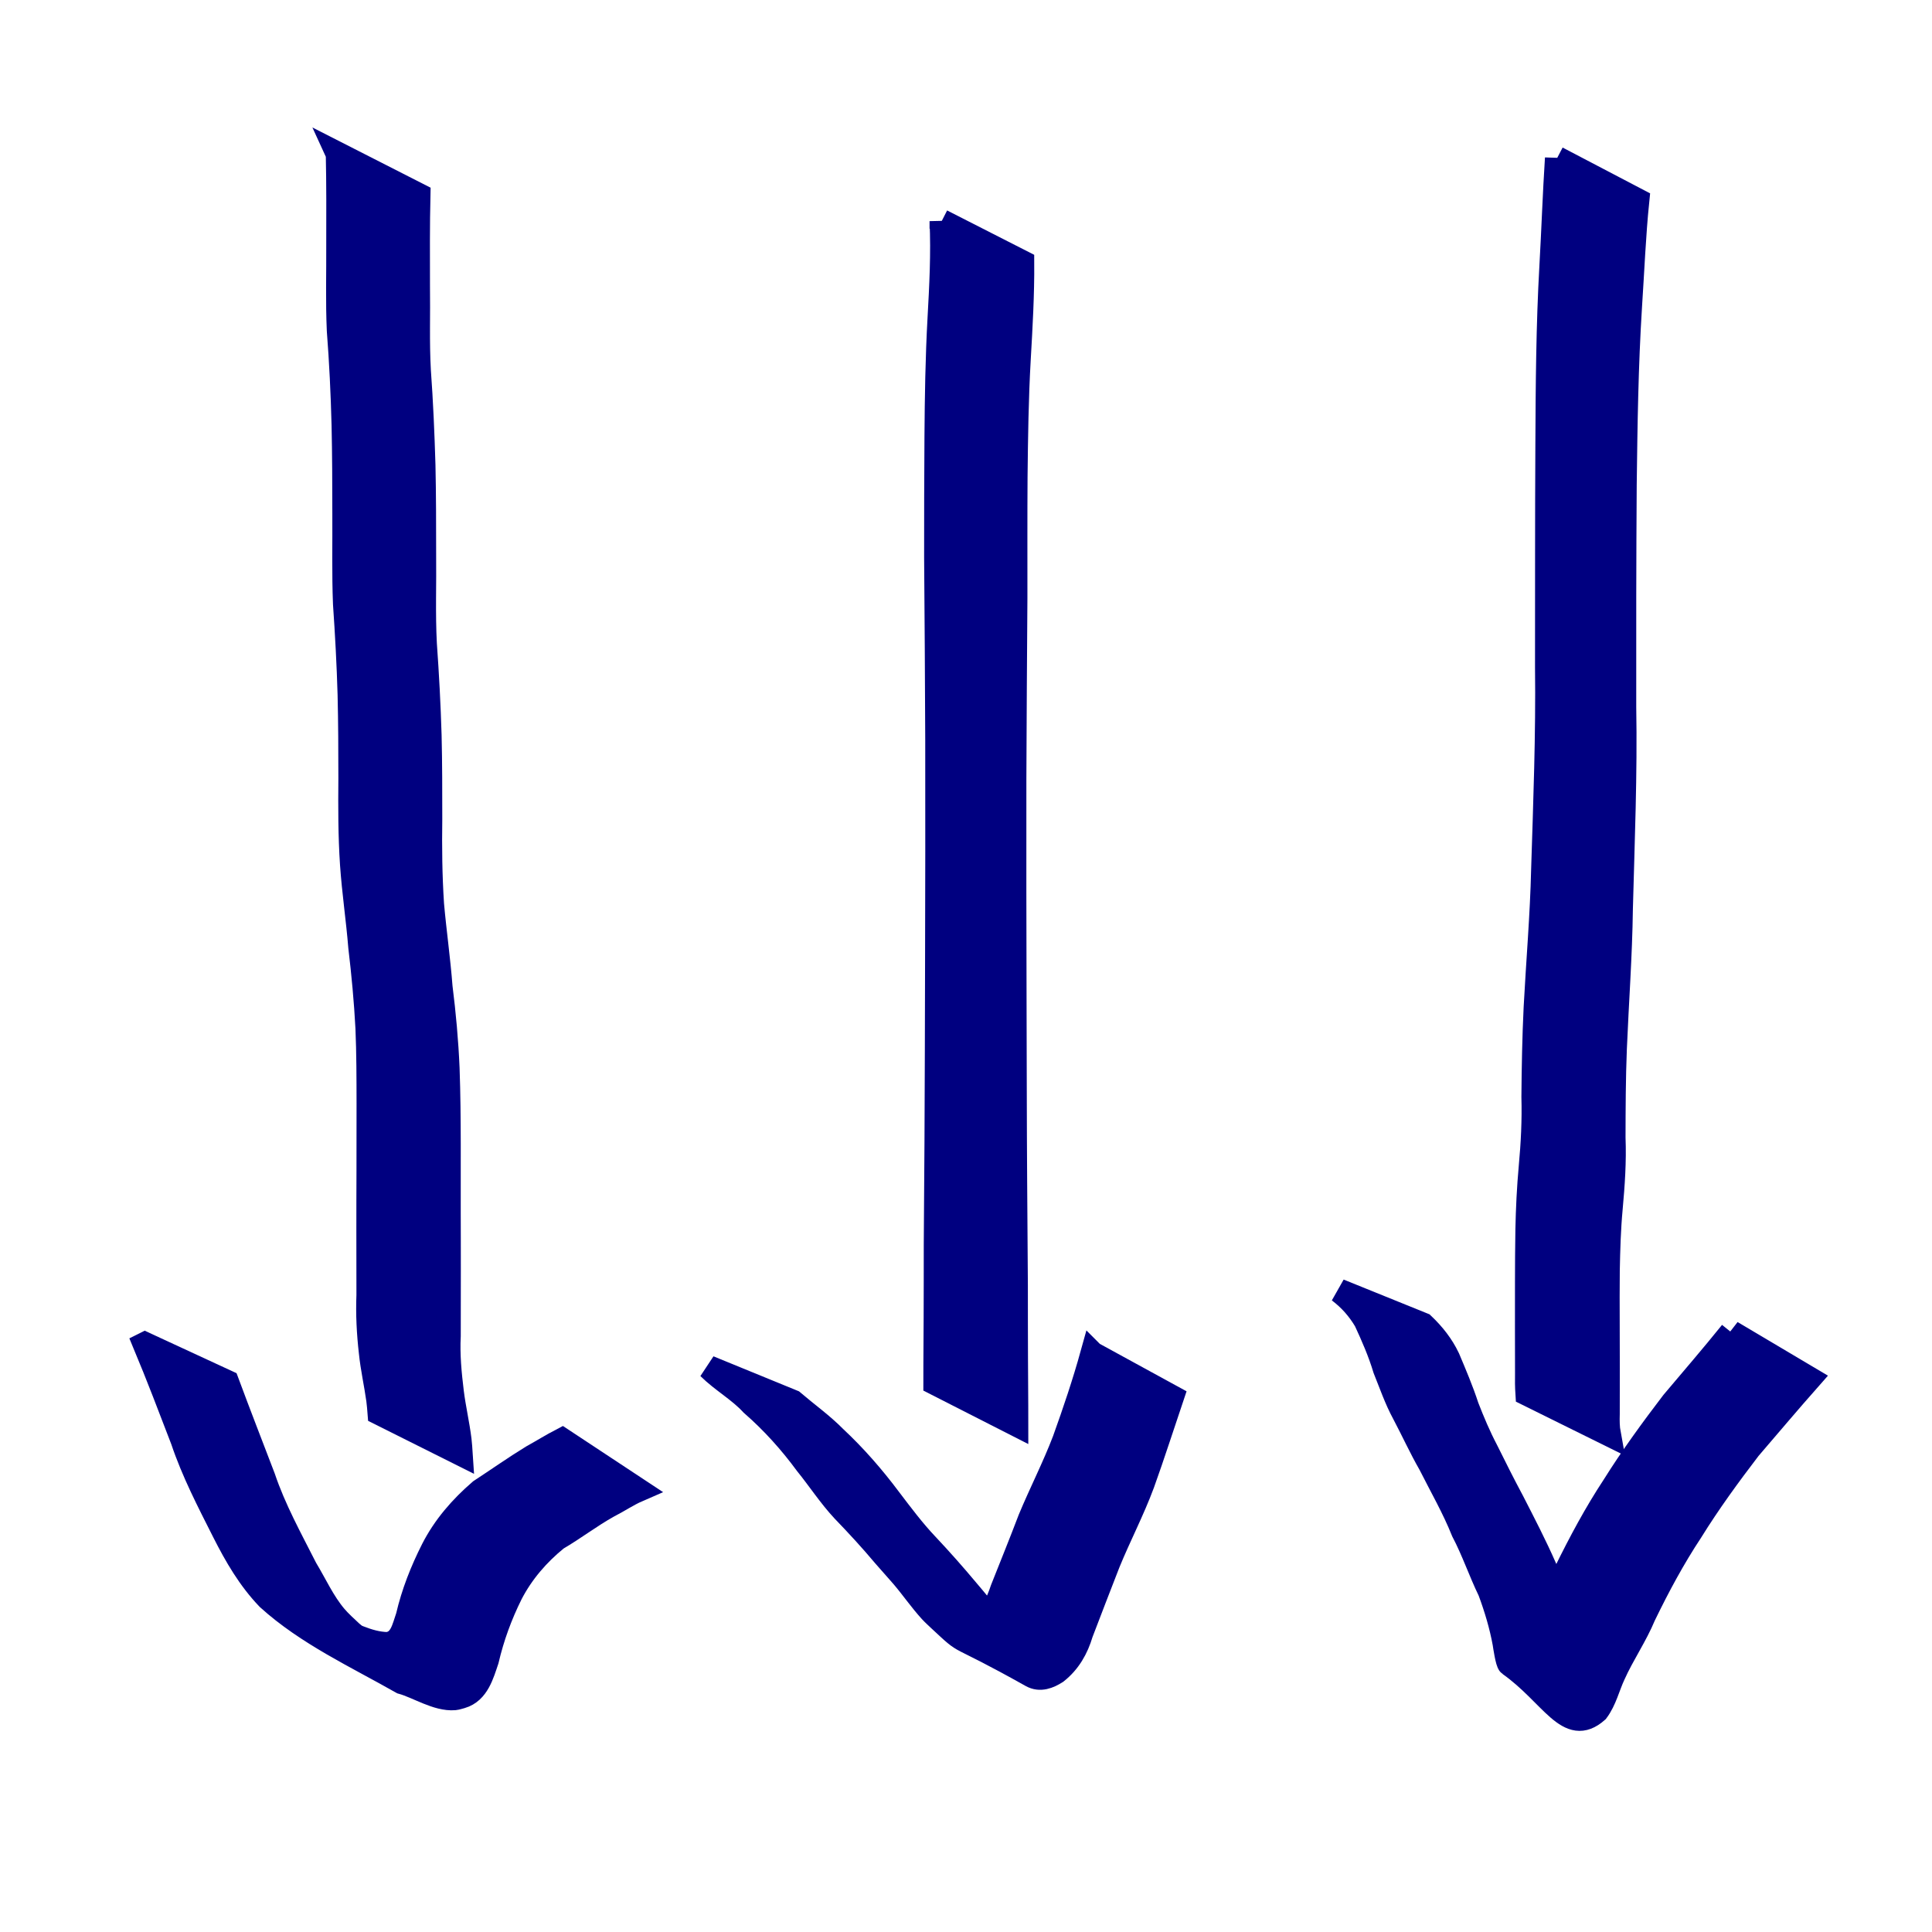
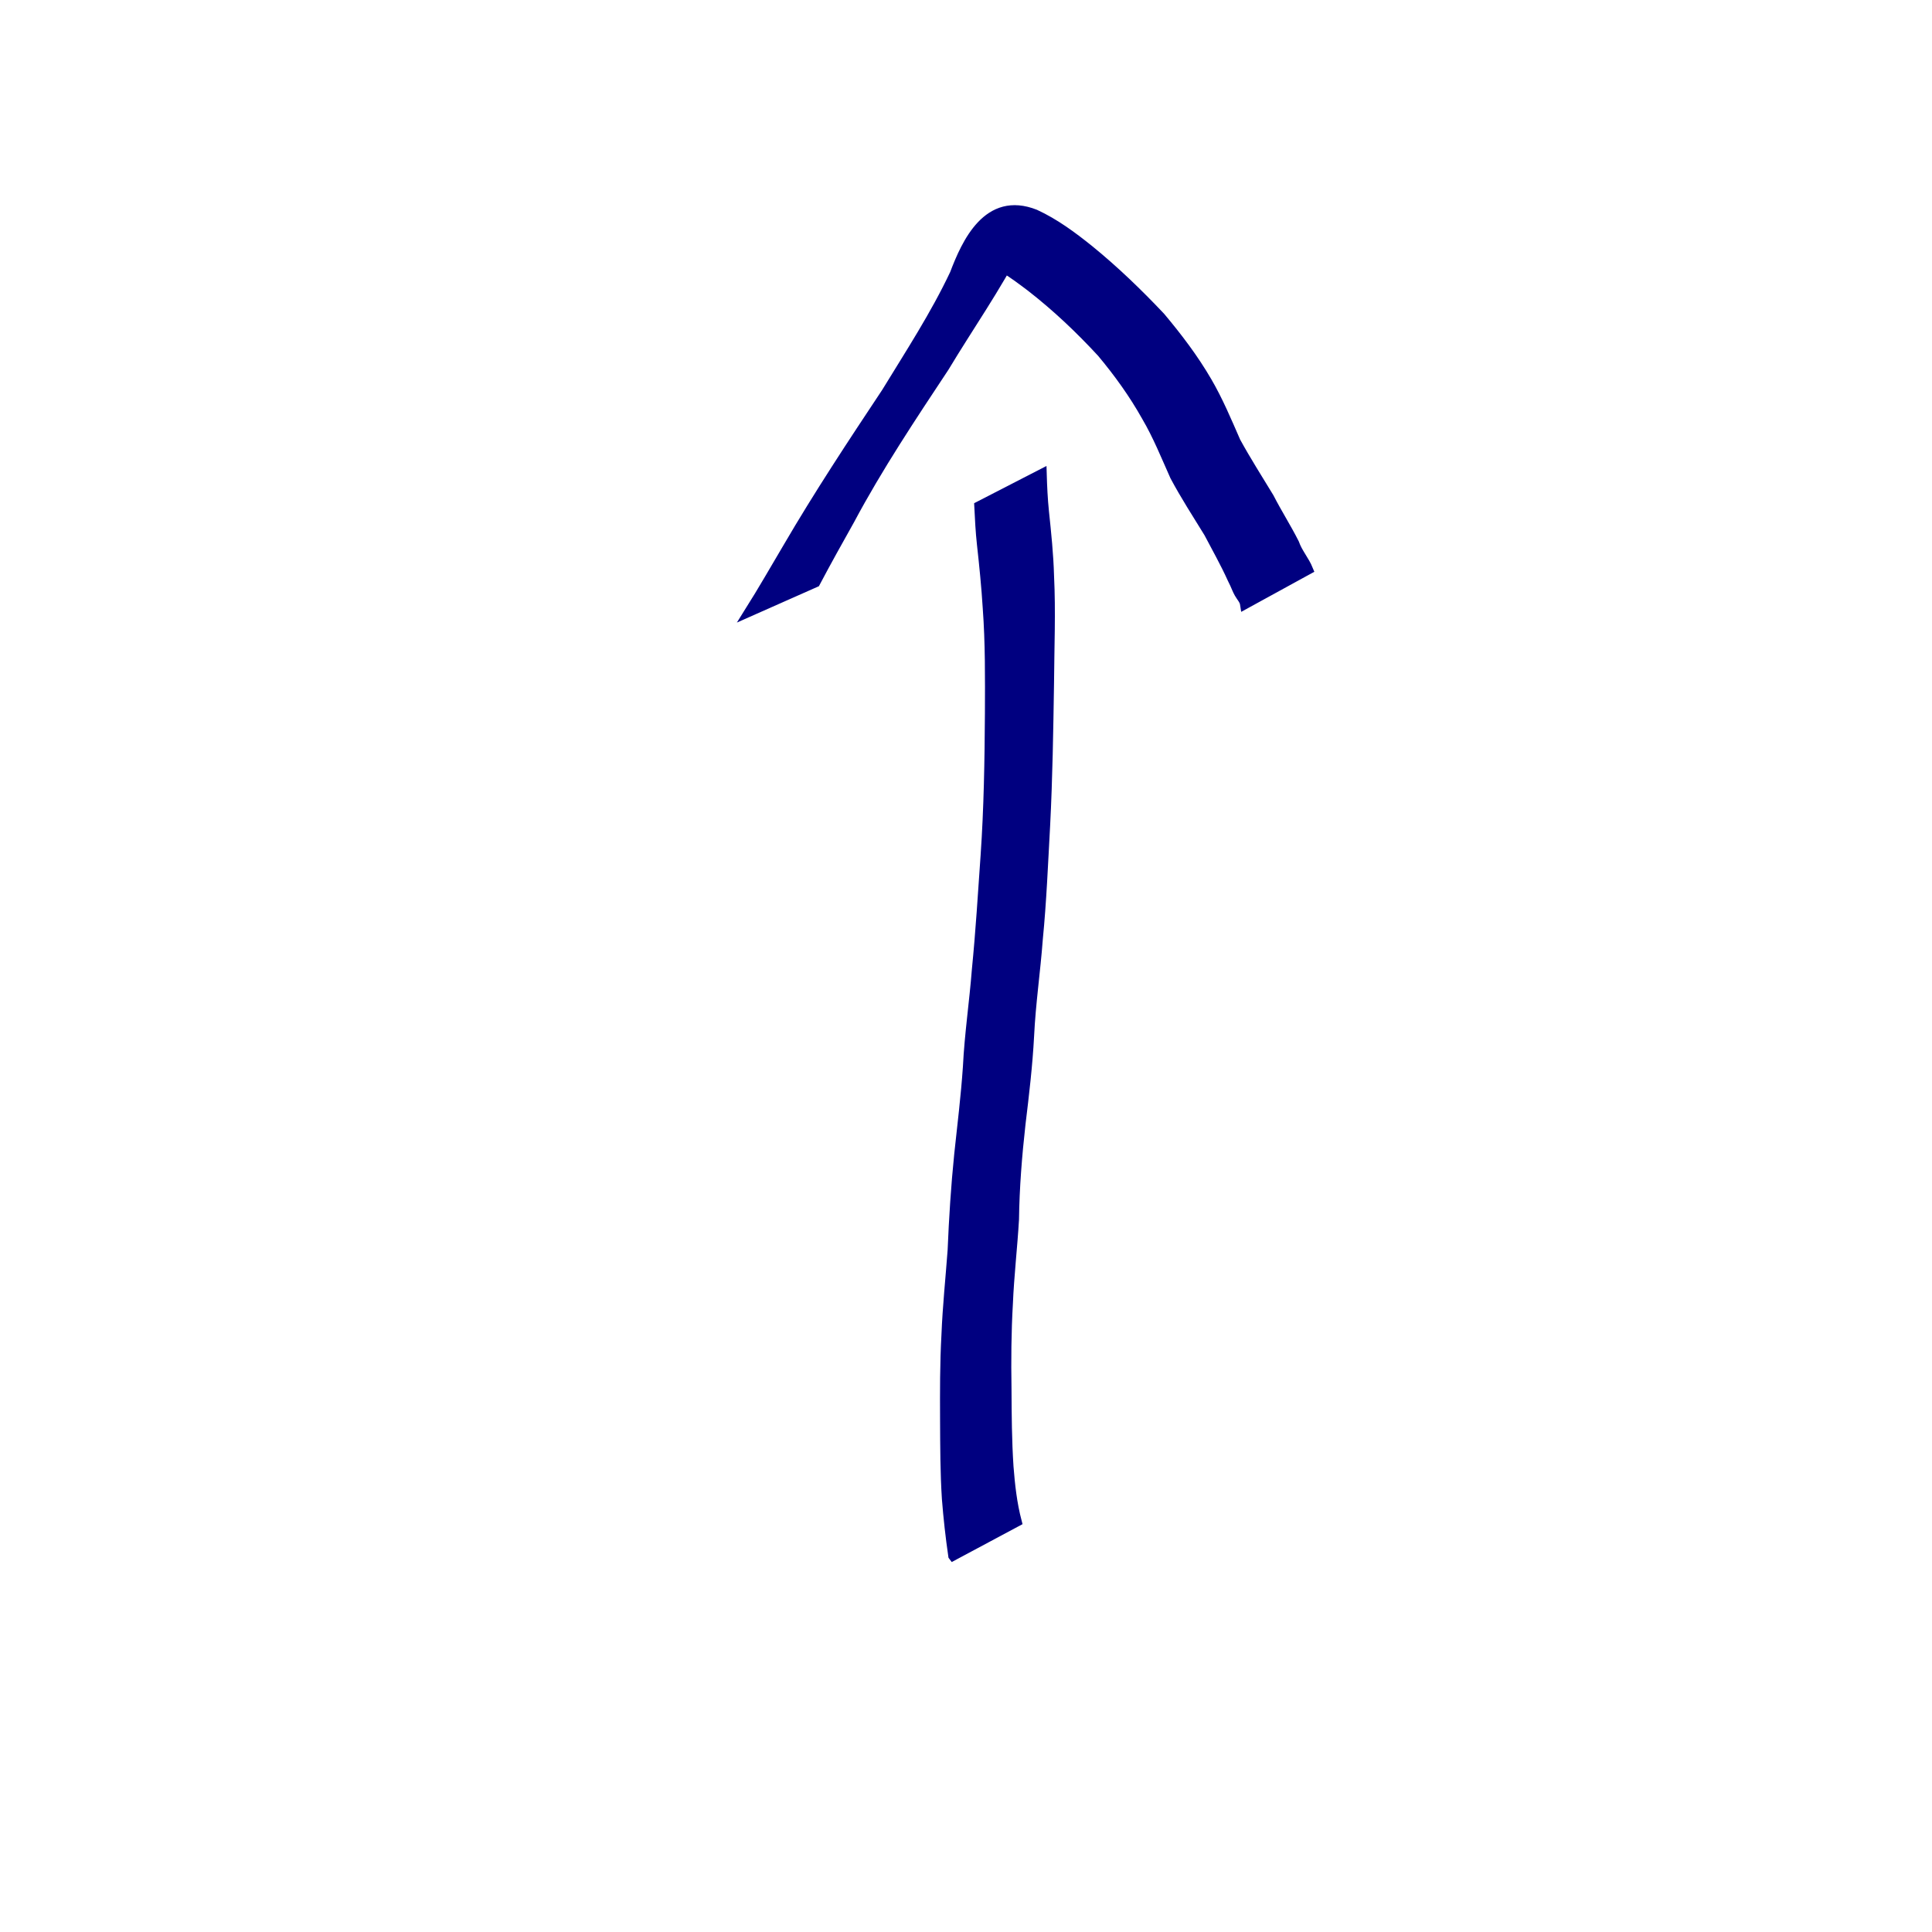
- <svg xmlns="http://www.w3.org/2000/svg" width="80" height="80" id="svg2" version="1.1">
+ <svg xmlns="http://www.w3.org/2000/svg" width="200" height="200" id="svg2" version="1.1">
  <defs id="defs4" />
-   <g id="layer1" transform="translate(0,-972.3622)">
-     <path style="fill:#000080;stroke:#000080" id="path3443" d="m 13.99,978.741 c 0.028,1.256 0.021,2.513 0.019,3.769 0.006,1.178 -0.03,2.356 0.023,3.533 0.101,1.302 0.163,2.605 0.197,3.91 0.028,1.221 0.03,2.442 0.032,3.663 0.008,1.251 -0.023,2.503 0.027,3.753 0.087,1.255 0.155,2.511 0.191,3.768 0.028,1.151 0.031,2.303 0.032,3.455 -0.01,1.189 -0.012,2.376 0.068,3.563 0.078,1.144 0.25,2.277 0.342,3.42 0.133,1.117 0.238,2.236 0.297,3.36 0.044,1.036 0.044,2.073 0.046,3.11 4.31e-4,0.941 -0.002,1.882 -0.003,2.822 -0.002,0.814 -0.007,1.627 -0.005,2.441 0.004,0.893 0.004,1.786 0.003,2.679 -0.032,0.793 0.009,1.579 0.099,2.367 0.067,0.663 0.217,1.313 0.308,1.973 0.04,0.369 0.023,0.186 0.052,0.548 0,0 3.354,1.678 3.354,1.678 l 0,0 c -0.025,-0.376 -0.01,-0.186 -0.046,-0.569 -0.082,-0.662 -0.236,-1.311 -0.318,-1.973 -0.095,-0.777 -0.17,-1.548 -0.129,-2.333 -3.44e-4,-0.892 -0.001,-1.784 0.003,-2.676 0.002,-0.815 -0.003,-1.63 -0.004,-2.445 8.99e-4,-0.942 0.001,-1.883 6.18e-4,-2.825 -0.002,-1.044 -0.011,-2.087 -0.048,-3.13 -0.048,-1.127 -0.15,-2.25 -0.291,-3.369 -0.087,-1.144 -0.251,-2.278 -0.352,-3.421 -0.078,-1.179 -0.091,-2.357 -0.074,-3.539 -0.001,-1.155 9.34e-4,-2.31 -0.028,-3.465 -0.038,-1.26 -0.105,-2.519 -0.195,-3.777 -0.067,-1.244 -0.016,-2.491 -0.031,-3.737 -6.55e-4,-1.224 -6.92e-4,-2.448 -0.028,-3.672 -0.039,-1.306 -0.095,-2.612 -0.19,-3.916 -0.066,-1.171 -0.019,-2.346 -0.037,-3.519 -0.002,-1.25 -0.01,-2.5 0.019,-3.75 0,0 -3.335,-1.699 -3.335,-1.699 z" />
-     <path style="fill:#000080;stroke:#000080" id="path3445" d="m 5.998,1028.019 c 0.548,1.312 1.053,2.642 1.563,3.97 0.445,1.325 1.088,2.561 1.716,3.804 0.503,0.995 1.055,1.945 1.829,2.752 1.617,1.466 3.664,2.405 5.533,3.468 0.671,0.186 1.464,0.724 2.181,0.665 0.097,-0.01 0.189,-0.046 0.284,-0.069 0.663,-0.193 0.855,-0.922 1.054,-1.507 0.223,-0.956 0.556,-1.864 0.992,-2.742 0.462,-0.895 1.122,-1.658 1.902,-2.289 0.725,-0.423 1.394,-0.941 2.128,-1.349 0.417,-0.211 0.804,-0.478 1.233,-0.664 0,0 -3.134,-2.07 -3.134,-2.07 l 0,0 c -0.42,0.218 -0.822,0.47 -1.237,0.699 -0.73,0.447 -1.432,0.943 -2.147,1.411 -0.797,0.686 -1.491,1.482 -1.971,2.426 -0.448,0.887 -0.81,1.801 -1.036,2.772 -0.17,0.481 -0.261,1.07 -0.848,1.146 -0.81,-0.016 -1.565,-0.459 -2.297,-0.756 5.49,3.207 1.931,1.253 0.806,0.282 -0.216,-0.203 -0.481,-0.441 -0.672,-0.667 -0.505,-0.598 -0.825,-1.321 -1.227,-1.986 -0.628,-1.238 -1.302,-2.455 -1.747,-3.776 -0.503,-1.316 -1.015,-2.629 -1.505,-3.949 0,0 -3.398,-1.572 -3.398,-1.572 z" />
-     <path style="fill:#000080;stroke:#000080" id="path3451" d="m 38.991,981.519 c 0.061,1.342 -0.01,2.682 -0.084,4.022 -0.091,1.628 -0.115,3.259 -0.127,4.889 -0.011,1.671 -0.016,3.343 -0.014,5.015 0.018,2.513 0.039,5.027 0.046,7.54 0.007,3.084 -2.7e-5,6.167 -0.007,9.251 -0.009,2.447 -0.008,4.895 -0.024,7.342 -0.007,1.443 -0.021,2.886 -0.03,4.33 -0.002,1.006 8.01e-4,2.011 -0.005,3.017 -0.005,0.647 -0.009,1.295 -0.011,1.942 -6.68e-4,0.257 -8.49e-4,0.513 -10e-4,0.77 0,0 3.345,1.704 3.345,1.704 l 0,0 c -1.93e-4,-0.257 -3.75e-4,-0.514 -0.001,-0.771 -0.002,-0.651 -0.006,-1.302 -0.011,-1.953 -0.006,-1.007 -0.003,-2.015 -0.005,-3.022 -0.009,-1.453 -0.023,-2.907 -0.03,-4.36 -0.017,-2.456 -0.015,-4.912 -0.024,-7.367 -0.007,-3.086 -0.014,-6.172 -0.008,-9.258 0.007,-2.498 0.028,-4.996 0.043,-7.494 0.002,-1.671 -0.006,-3.343 0.006,-5.014 0.018,-1.623 0.039,-3.247 0.132,-4.867 0.077,-1.338 0.154,-2.674 0.145,-4.014 0,0 -3.335,-1.699 -3.335,-1.699 z" />
-     <path style="fill:#000080;stroke:#000080" id="path3453" d="m 45.238,1028.412 c -0.336,1.211 -0.738,2.403 -1.163,3.585 -0.423,1.11 -0.967,2.167 -1.423,3.262 -0.371,0.974 -0.762,1.94 -1.147,2.909 -0.188,0.563 -0.426,1.087 -0.939,1.413 -0.069,0.028 -0.134,0.066 -0.206,0.083 -0.191,0.045 -0.201,0 -0.358,-0.11 -0.073,-0.051 -0.292,-0.203 -0.214,-0.159 2.801,1.563 3.865,2.355 2.58,1.422 -0.875,-0.768 -1.569,-1.716 -2.326,-2.597 -0.537,-0.643 -1.093,-1.27 -1.667,-1.88 -0.564,-0.594 -1.053,-1.249 -1.548,-1.9 -0.681,-0.91 -1.425,-1.765 -2.255,-2.541 -0.54,-0.548 -1.167,-0.994 -1.75,-1.492 0,0 -3.468,-1.42 -3.468,-1.42 l 0,0 c 0.556,0.551 1.254,0.932 1.788,1.512 0.846,0.737 1.595,1.569 2.26,2.474 0.515,0.636 0.962,1.327 1.523,1.929 0.585,0.606 1.156,1.226 1.697,1.871 0.251,0.293 0.515,0.575 0.765,0.869 0.396,0.465 0.744,0.974 1.156,1.426 0.114,0.125 0.243,0.237 0.365,0.355 1.282,1.19 0.376,0.392 3.808,2.317 0.351,0.197 0.712,0.049 1.019,-0.146 0.527,-0.417 0.84,-0.967 1.031,-1.609 0.373,-0.972 0.744,-1.944 1.124,-2.913 0.451,-1.104 1.007,-2.163 1.422,-3.282 0.427,-1.186 0.809,-2.386 1.213,-3.58 0,0 -3.286,-1.797 -3.286,-1.797 z" />
-     <path style="fill:#000080;stroke:#000080" id="path3459" d="m 64.473,978.913 c -0.096,1.482 -0.145,2.966 -0.229,4.449 -0.141,2.477 -0.156,4.959 -0.168,7.44 -0.017,3.064 -0.01,6.128 -0.014,9.192 0.034,2.79 -0.073,5.577 -0.161,8.365 -0.044,1.914 -0.211,3.822 -0.311,5.734 -0.059,1.229 -0.082,2.459 -0.092,3.689 0.027,0.969 -0.021,1.932 -0.111,2.897 -0.079,0.863 -0.12,1.728 -0.138,2.594 -0.014,0.726 -0.014,1.453 -0.017,2.179 0.002,0.62 2.5e-5,1.24 -0.001,1.861 0.002,0.633 0.004,1.265 0.003,1.898 -0.006,0.291 -0.003,0.58 0.016,0.87 0,0 3.365,1.664 3.365,1.664 l 0,0 c -0.051,-0.278 -0.052,-0.551 -0.044,-0.834 -0.002,-0.632 0.001,-1.264 0.002,-1.895 -0.002,-0.621 -0.005,-1.242 -0.004,-1.863 -0.003,-0.726 -0.005,-1.452 0.003,-2.178 0.016,-0.858 0.04,-1.717 0.12,-2.572 0.089,-0.976 0.157,-1.948 0.118,-2.929 0.002,-1.23 0.006,-2.461 0.055,-3.691 0.08,-1.925 0.224,-3.847 0.249,-5.773 0.073,-2.796 0.189,-5.59 0.139,-8.388 -0.004,-3.062 -0.001,-6.124 0.02,-9.186 0.031,-2.465 0.064,-4.931 0.22,-7.391 0.098,-1.463 0.153,-2.931 0.303,-4.39 0,0 -3.323,-1.74 -3.323,-1.74 z" />
-     <path style="fill:#000080;stroke:#000080" id="path3461" d="m 71.696,1027.536 c -0.79,0.981 -1.613,1.934 -2.425,2.897 -0.861,1.126 -1.695,2.271 -2.448,3.473 -0.741,1.124 -1.377,2.314 -1.971,3.521 -0.368,0.848 -0.903,1.605 -1.299,2.436 -0.249,0.439 -0.301,1.036 -0.661,1.409 -0.019,-0.01 -0.051,0 -0.058,-0.016 -0.015,-0.045 -0.039,-0.164 0.004,-0.143 1.05,0.529 2.036,1.182 3.091,1.701 0.077,0.038 -0.075,-0.153 -0.106,-0.233 -0.086,-0.218 -0.096,-0.304 -0.149,-0.536 -0.134,-0.757 -0.354,-1.492 -0.6,-2.219 -0.354,-0.846 -0.705,-1.696 -1.098,-2.525 -0.413,-0.945 -0.889,-1.86 -1.359,-2.777 -0.371,-0.692 -0.722,-1.394 -1.071,-2.097 -0.307,-0.585 -0.564,-1.192 -0.803,-1.808 -0.224,-0.687 -0.506,-1.351 -0.787,-2.016 -0.253,-0.533 -0.612,-0.985 -1.037,-1.389 0,0 -3.469,-1.404 -3.469,-1.404 l 0,0 c 0.456,0.344 0.808,0.744 1.1,1.233 0.303,0.652 0.592,1.316 0.799,2.005 0.25,0.619 0.465,1.251 0.785,1.84 0.369,0.697 0.695,1.417 1.088,2.102 0.464,0.922 0.981,1.817 1.365,2.778 0.421,0.8 0.71,1.664 1.105,2.477 0.261,0.704 0.477,1.421 0.612,2.16 0.016,0.109 0.118,0.805 0.203,0.865 1.772,1.256 2.426,2.994 3.615,1.937 0.332,-0.445 0.455,-1.007 0.688,-1.504 0.375,-0.839 0.906,-1.599 1.259,-2.45 0.581,-1.199 1.214,-2.377 1.949,-3.489 0.738,-1.19 1.561,-2.32 2.412,-3.431 0.827,-0.964 1.646,-1.934 2.487,-2.886 0,0 -3.222,-1.912 -3.222,-1.912 z" />
+   <g id="layer1" transform="translate(0,-852.3622)">
+     <flowRoot xml:space="preserve" id="flowRoot3021" style="font-size:20px;font-style:normal;font-weight:normal;line-height:50%;letter-spacing:0px;word-spacing:0px;fill:#000000;fill-opacity:1;stroke:none;font-family:Sans" transform="translate(-55.55839,892.2632)">
+       <flowRegion id="flowRegion3023">
+         <rect id="rect3025" width="66.67" height="49.497" x="218.698" y="135.35" />
+       </flowRegion>
+       <flowPara id="flowPara3027" style="font-size:56px;font-weight:bold;fill:#000080;stroke:#ececec;-inkscape-font-specification:Sans Bold">3</flowPara>
+     </flowRoot>
+     <path style="fill:#000080;stroke:#000080" id="path3205" d="m 98.663,161.057 c -0.285,-1.959 -0.502,-3.922 -0.658,-5.896 -0.175,-2.71 -0.176,-5.427 -0.189,-8.141 -0.013,-2.951 -0.022,-5.897 0.143,-8.845 0.115,-2.92 0.423,-5.826 0.638,-8.74 0.136,-3.314 0.346,-6.621 0.682,-9.921 0.324,-3.029 0.696,-6.048 0.902,-9.089 0.164,-3.355 0.666,-6.681 0.925,-10.03 0.391,-3.934 0.63,-7.88 0.905,-11.823 0.338,-4.905 0.417,-9.821 0.447,-14.736 0.014,-3.639 0.042,-7.278 -0.226,-10.908 -0.136,-2.198 -0.356,-4.384 -0.599,-6.572 -0.146,-1.318 -0.209,-2.643 -0.276,-3.967 0,0 6.499,-3.345 6.499,-3.345 l 0,0 c 0.039,1.313 0.098,2.626 0.234,3.933 0.232,2.213 0.464,4.422 0.525,6.649 0.18,3.693 0.024,7.386 -0.002,11.082 -0.078,4.919 -0.151,9.84 -0.404,14.755 -0.217,3.922 -0.373,7.85 -0.758,11.76 -0.249,3.342 -0.741,6.659 -0.9,10.005 -0.161,3.055 -0.52,6.085 -0.889,9.12 -0.368,3.286 -0.631,6.577 -0.675,9.886 -0.17,2.914 -0.512,5.813 -0.633,8.73 -0.17,2.93 -0.191,5.86 -0.143,8.794 0.014,2.692 0.03,5.386 0.207,8.073 0.149,1.919 0.361,3.829 0.85,5.696 0,0 -6.604,3.531 -6.604,3.531 z" transform="translate(0,852.3622)" />
+     <path style="fill:#000080;stroke:#000080" id="path3207" d="m 77.576,63.327 c 1.374,-2.187 2.658,-4.43 3.973,-6.653 3.195,-5.477 6.688,-10.761 10.195,-16.04 2.464,-4.029 5.062,-8.005 7.082,-12.284 1.206,-3.177 3.419,-8.117 8.327,-6.17 2.04,0.94 3.867,2.296 5.61,3.698 2.618,2.129 5.049,4.48 7.365,6.93 1.774,2.114 3.444,4.309 4.832,6.696 1.158,1.987 2.05,4.12 2.972,6.224 1.08,1.972 2.292,3.87 3.458,5.793 0.819,1.6 1.792,3.119 2.601,4.723 0.338,0.981 1.053,1.775 1.438,2.721 0,0 -6.554,3.592 -6.554,3.592 l 0,0 c -0.069,-0.451 -0.382,-0.746 -0.603,-1.139 -0.216,-0.384 -0.277,-0.598 -0.46,-0.993 -0.082,-0.179 -0.172,-0.354 -0.258,-0.531 -0.727,-1.617 -1.609,-3.165 -2.43,-4.735 -1.193,-1.943 -2.437,-3.86 -3.51,-5.872 -0.929,-2.075 -1.779,-4.199 -2.932,-6.162 -1.318,-2.357 -2.899,-4.549 -4.631,-6.621 -2.267,-2.455 -4.7,-4.762 -7.341,-6.813 -1.715,-1.293 -3.539,-2.675 -5.648,-3.225 -2.671,0.548 -0.616,0.169 5.705,-3.576 0.106,-0.063 -0.213,0.133 -0.292,0.228 -0.536,0.646 -0.706,1.549 -1.102,2.266 -2.239,4.374 -5.08,8.408 -7.607,12.614 -3.423,5.174 -6.869,10.333 -9.791,15.814 -1.206,2.152 -2.413,4.304 -3.564,6.486 0,0 -6.835,3.029 -6.835,3.029 z" transform="translate(0,852.3622)" />
  </g>
</svg>
